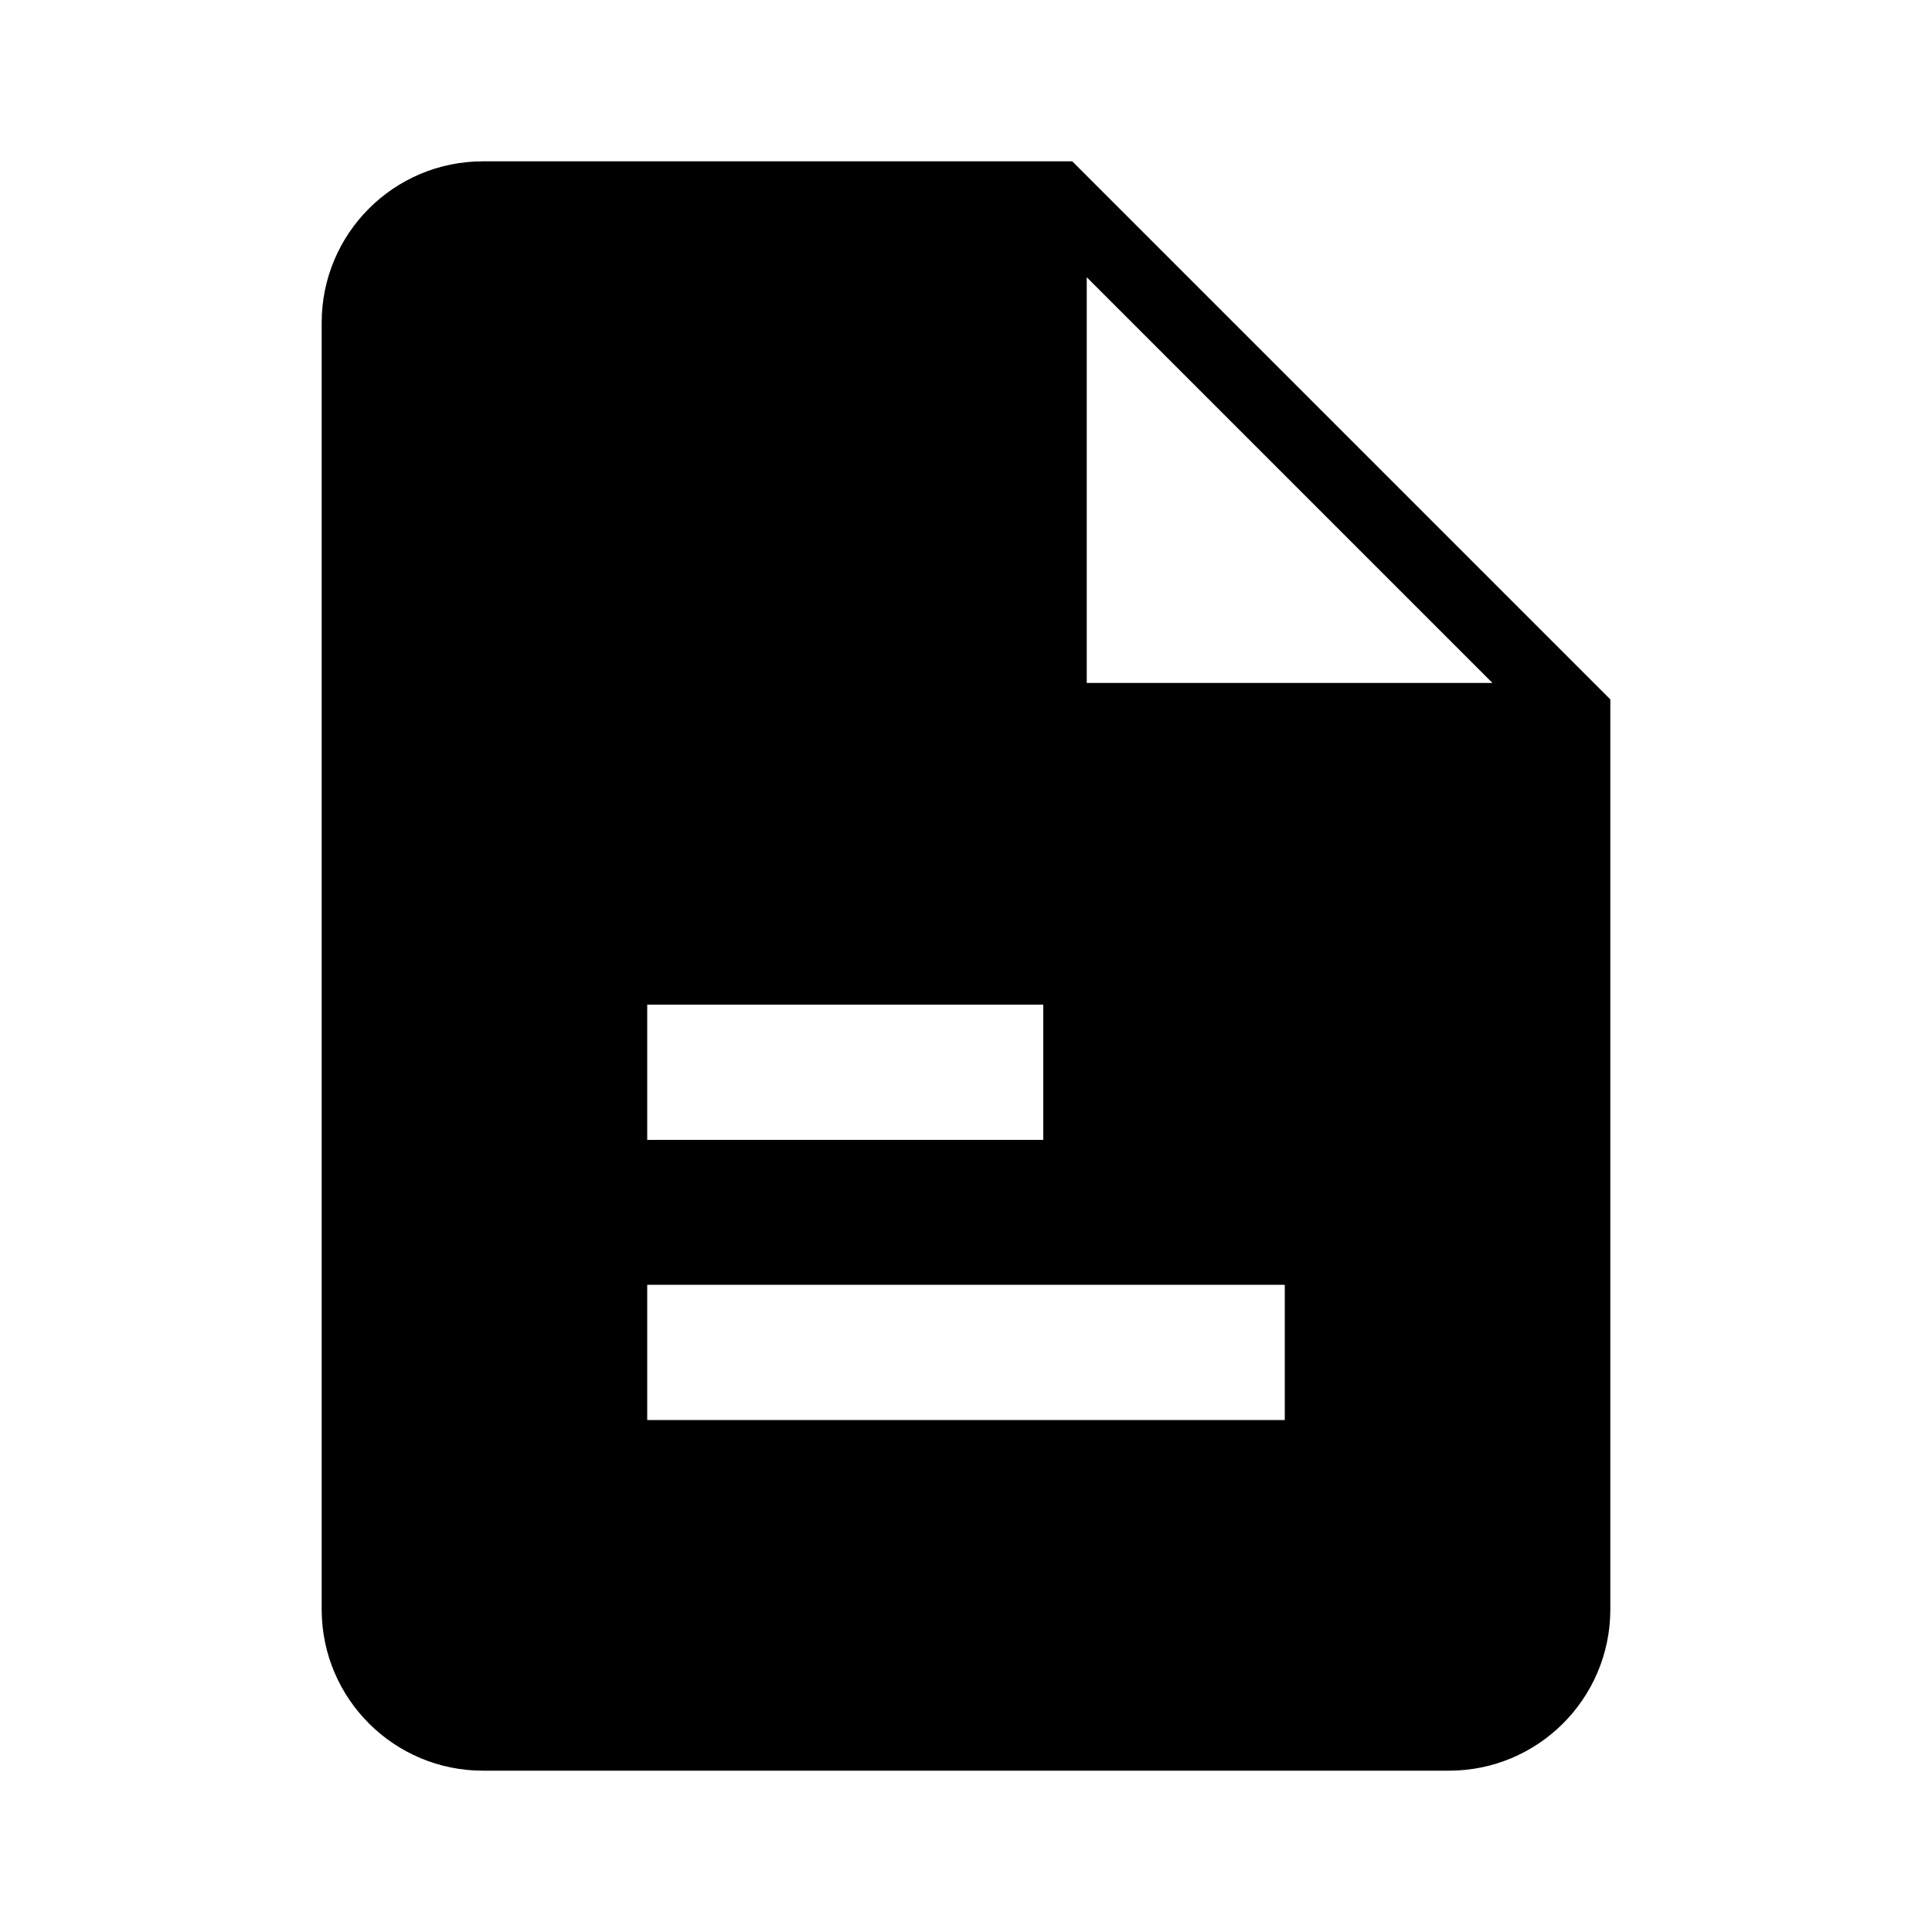
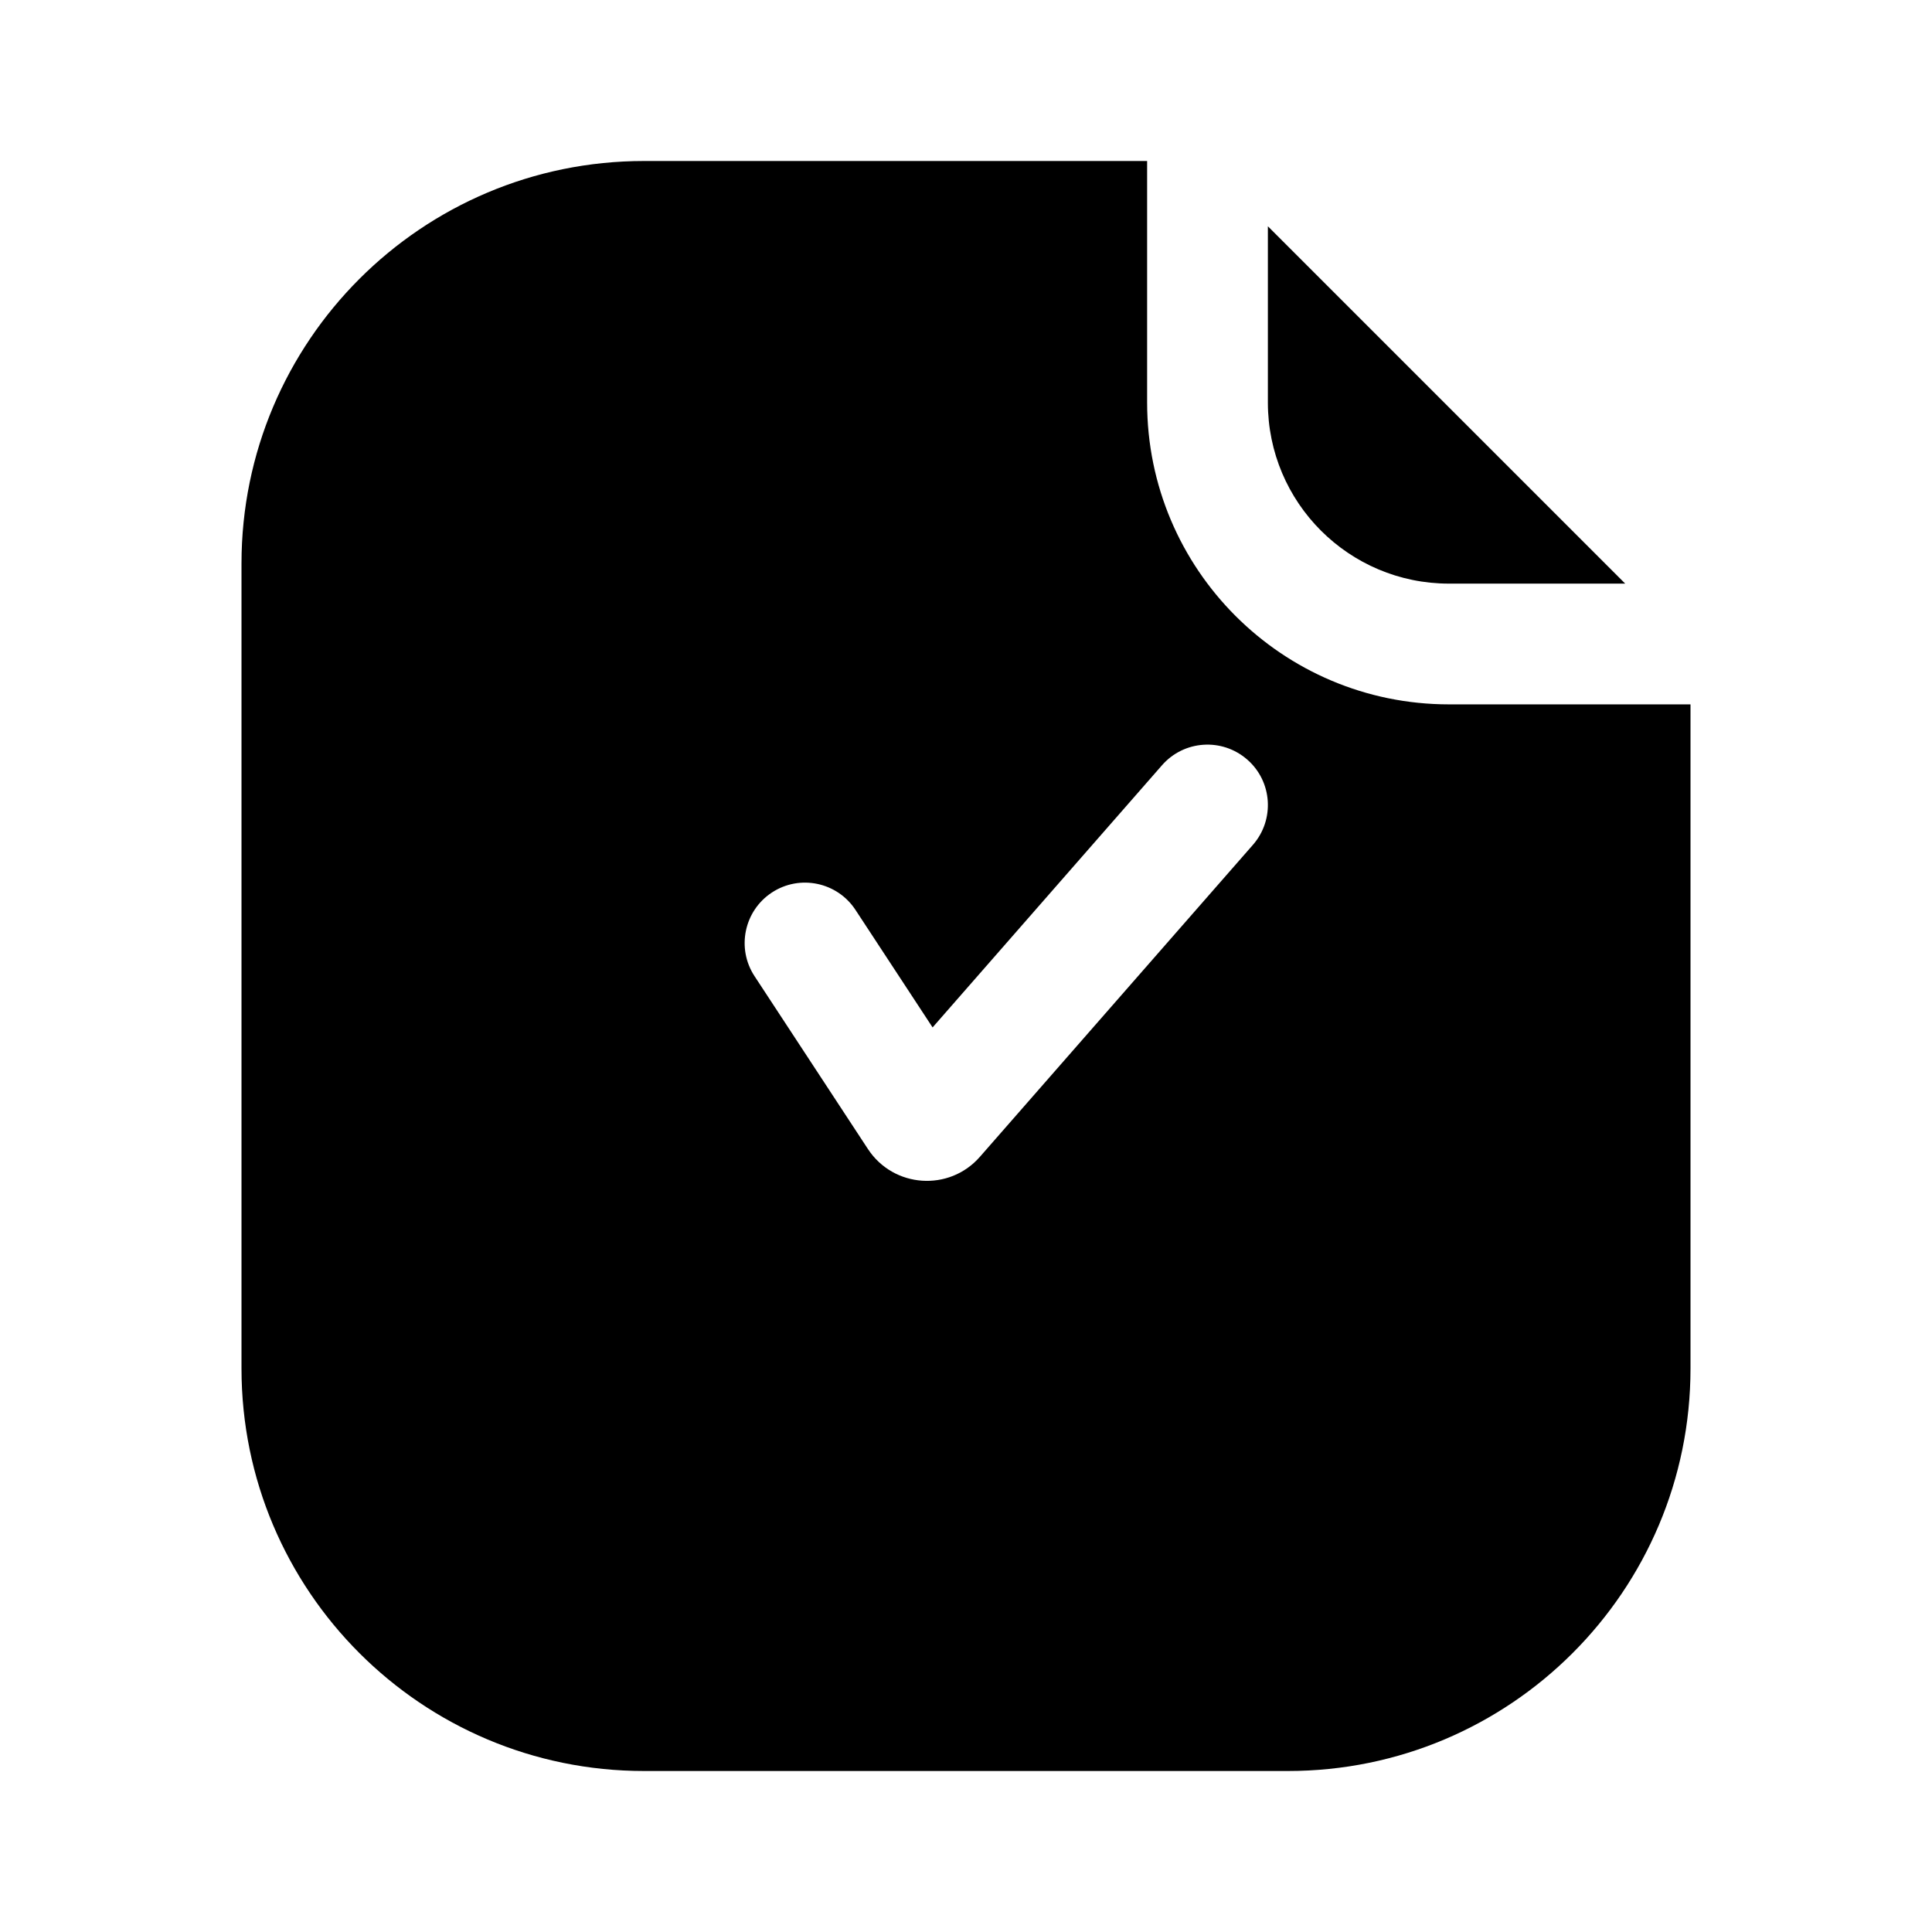
- <svg xmlns="http://www.w3.org/2000/svg" width="20" height="20" viewBox="0 0 20 20" fill="none">
-   <path fill="#000" fill-rule="evenodd" d="M5 1.67h6.1L16.67 7.24V16.67A1.67 1.67 0 0 1 15 18.33H5A1.67 1.67 0 0 1 3.33 16.67V3.34A1.67 1.67 0 0 1 5 1.67Zm6.25 1.2v4.2h4.2l-4.2-4.2ZM6.7 10.4h4.1v1.4H6.7v-1.4Zm0 2.9h6.6v1.4H6.7v-1.4Z" />
+ <svg xmlns="http://www.w3.org/2000/svg" width="24" height="24" viewBox="0 0 24 24" fill="none">
+   <path d="M14.25 5C14.25 7.071 15.929 8.75 18 8.75H21V17C21 19.761 18.761 22 16 22H8C5.239 22 3 19.761 3 17V7C3 4.239 5.239 2 8 2H14.25V5ZM15.494 9.436C15.182 9.163 14.708 9.194 14.435 9.506L11.585 12.763L10.627 11.303C10.4 10.957 9.935 10.86 9.589 11.087C9.243 11.314 9.146 11.78 9.373 12.126L10.782 14.274C11.1 14.758 11.792 14.806 12.173 14.37L15.565 10.494C15.837 10.182 15.806 9.708 15.494 9.436ZM20.189 7.25H18C16.757 7.25 15.75 6.243 15.75 5V2.811L20.189 7.25Z" fill="black" />
</svg>
